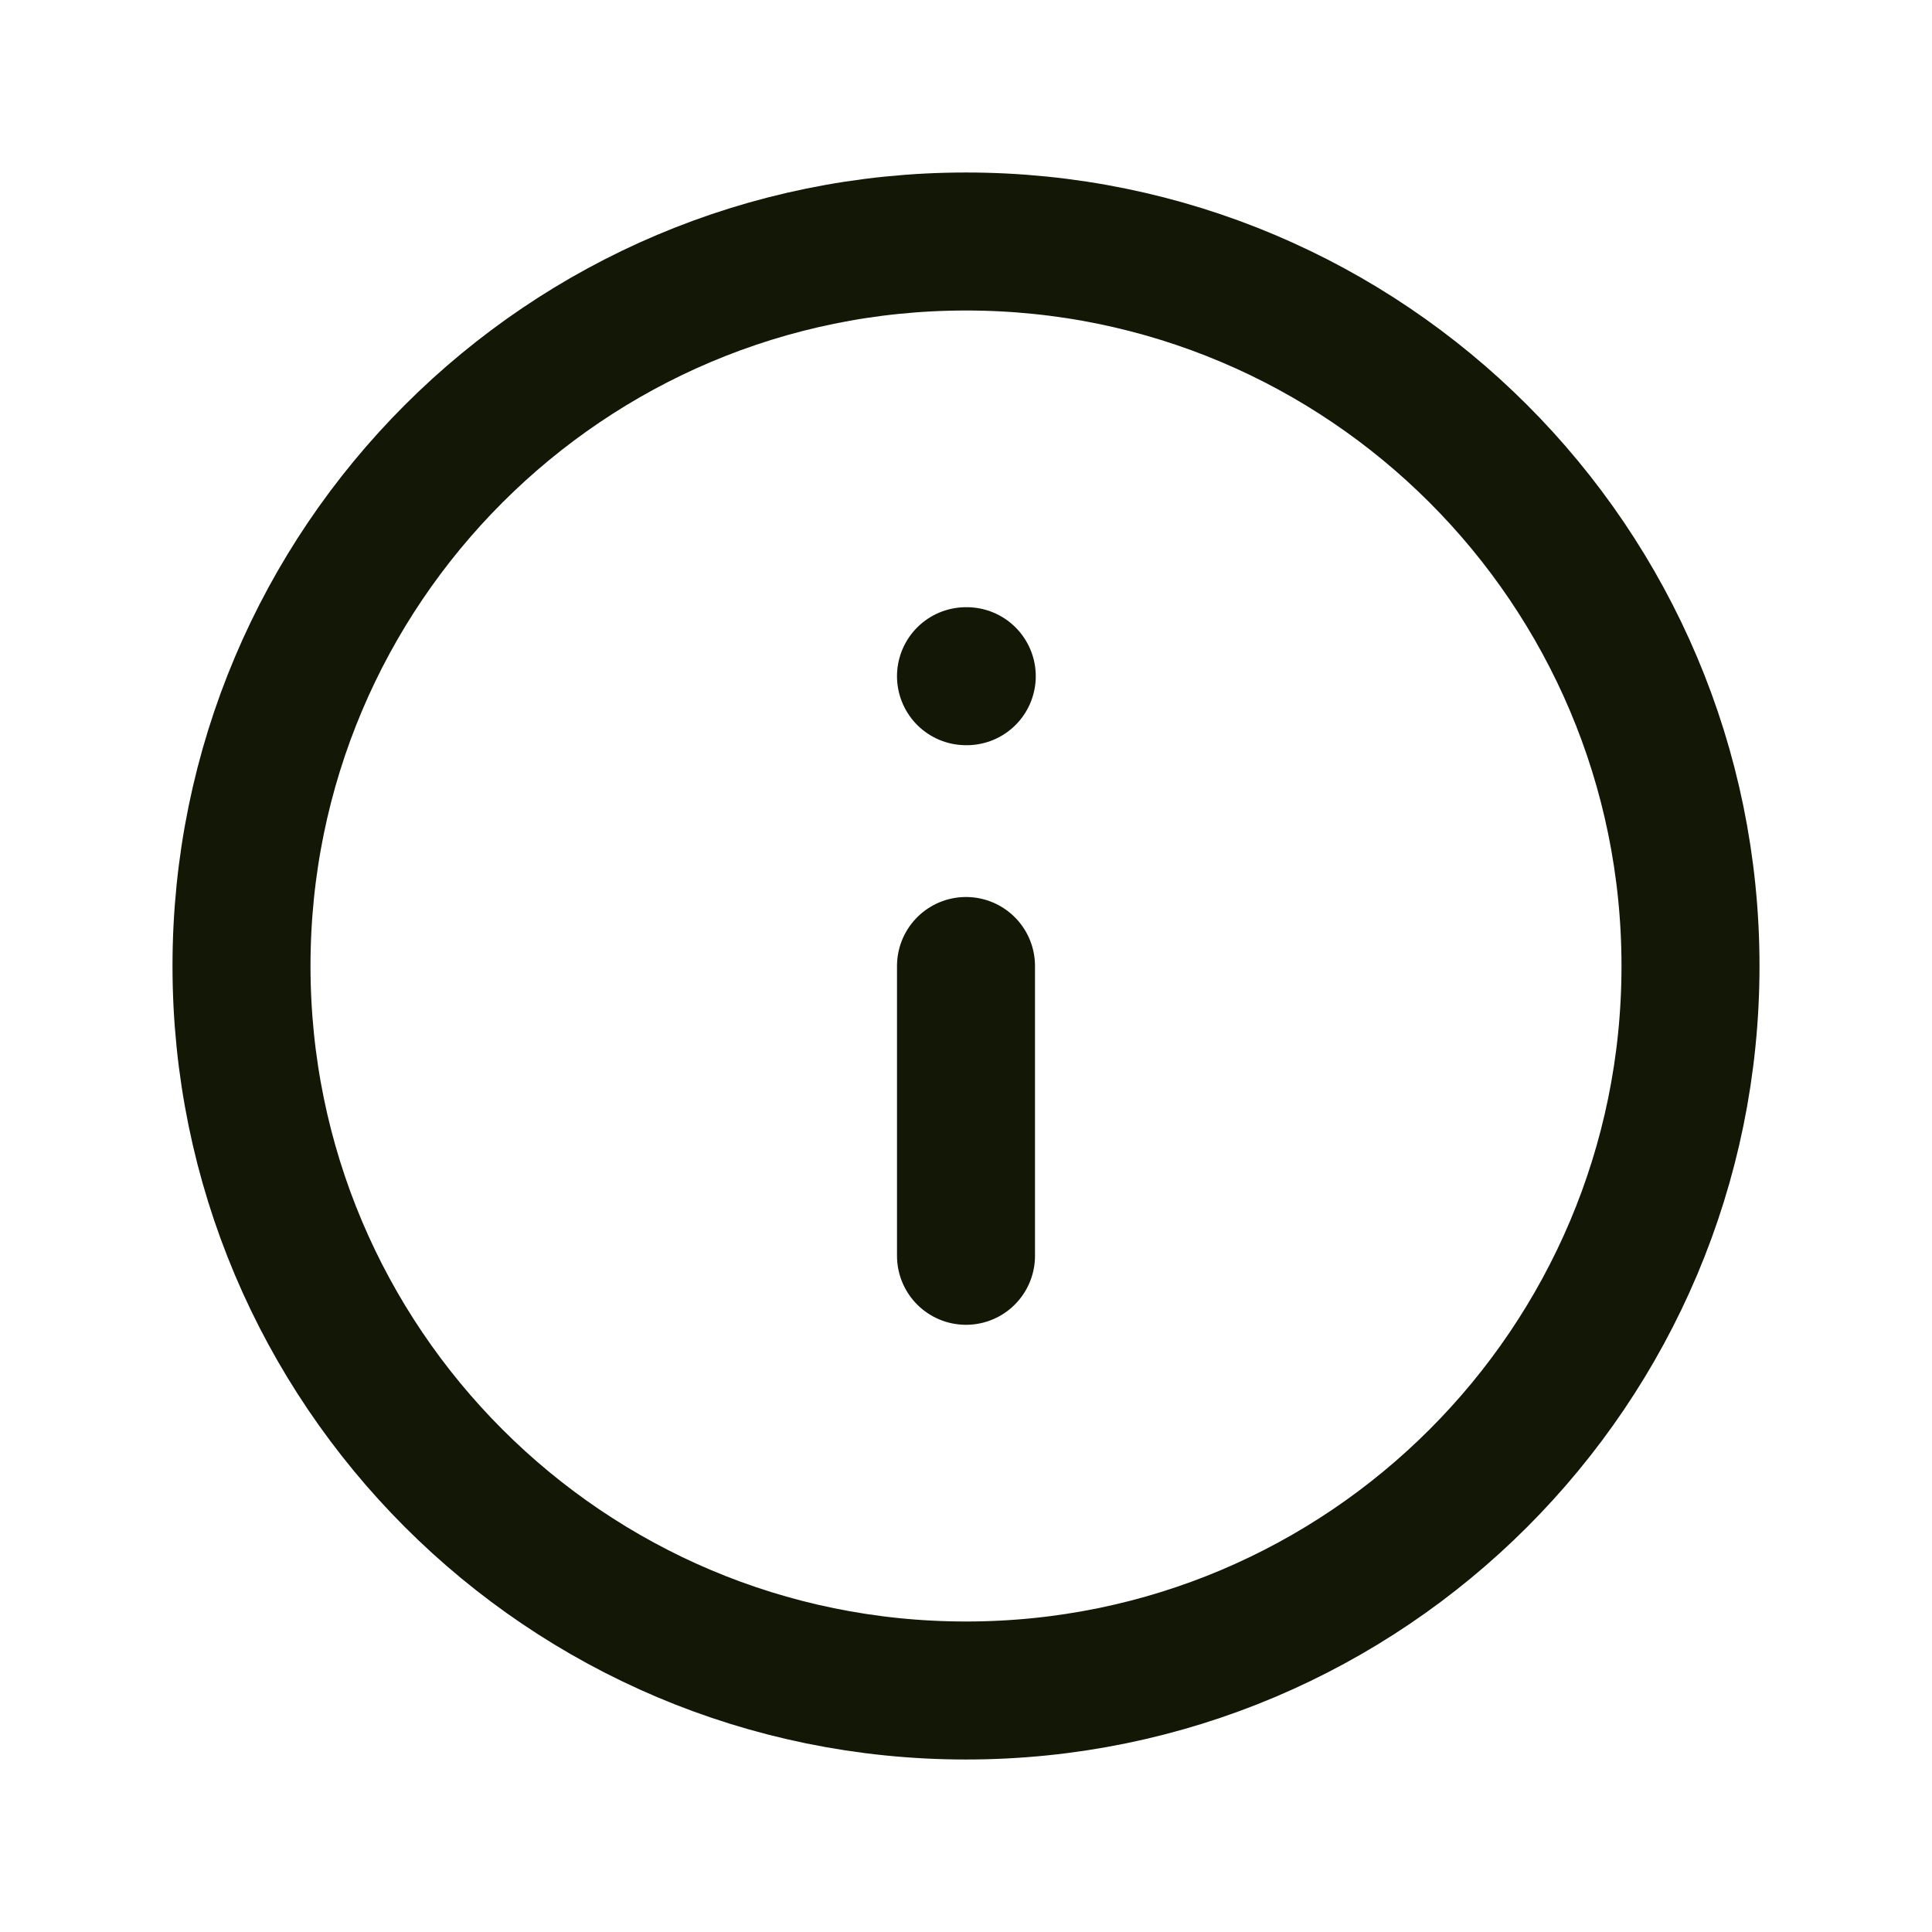
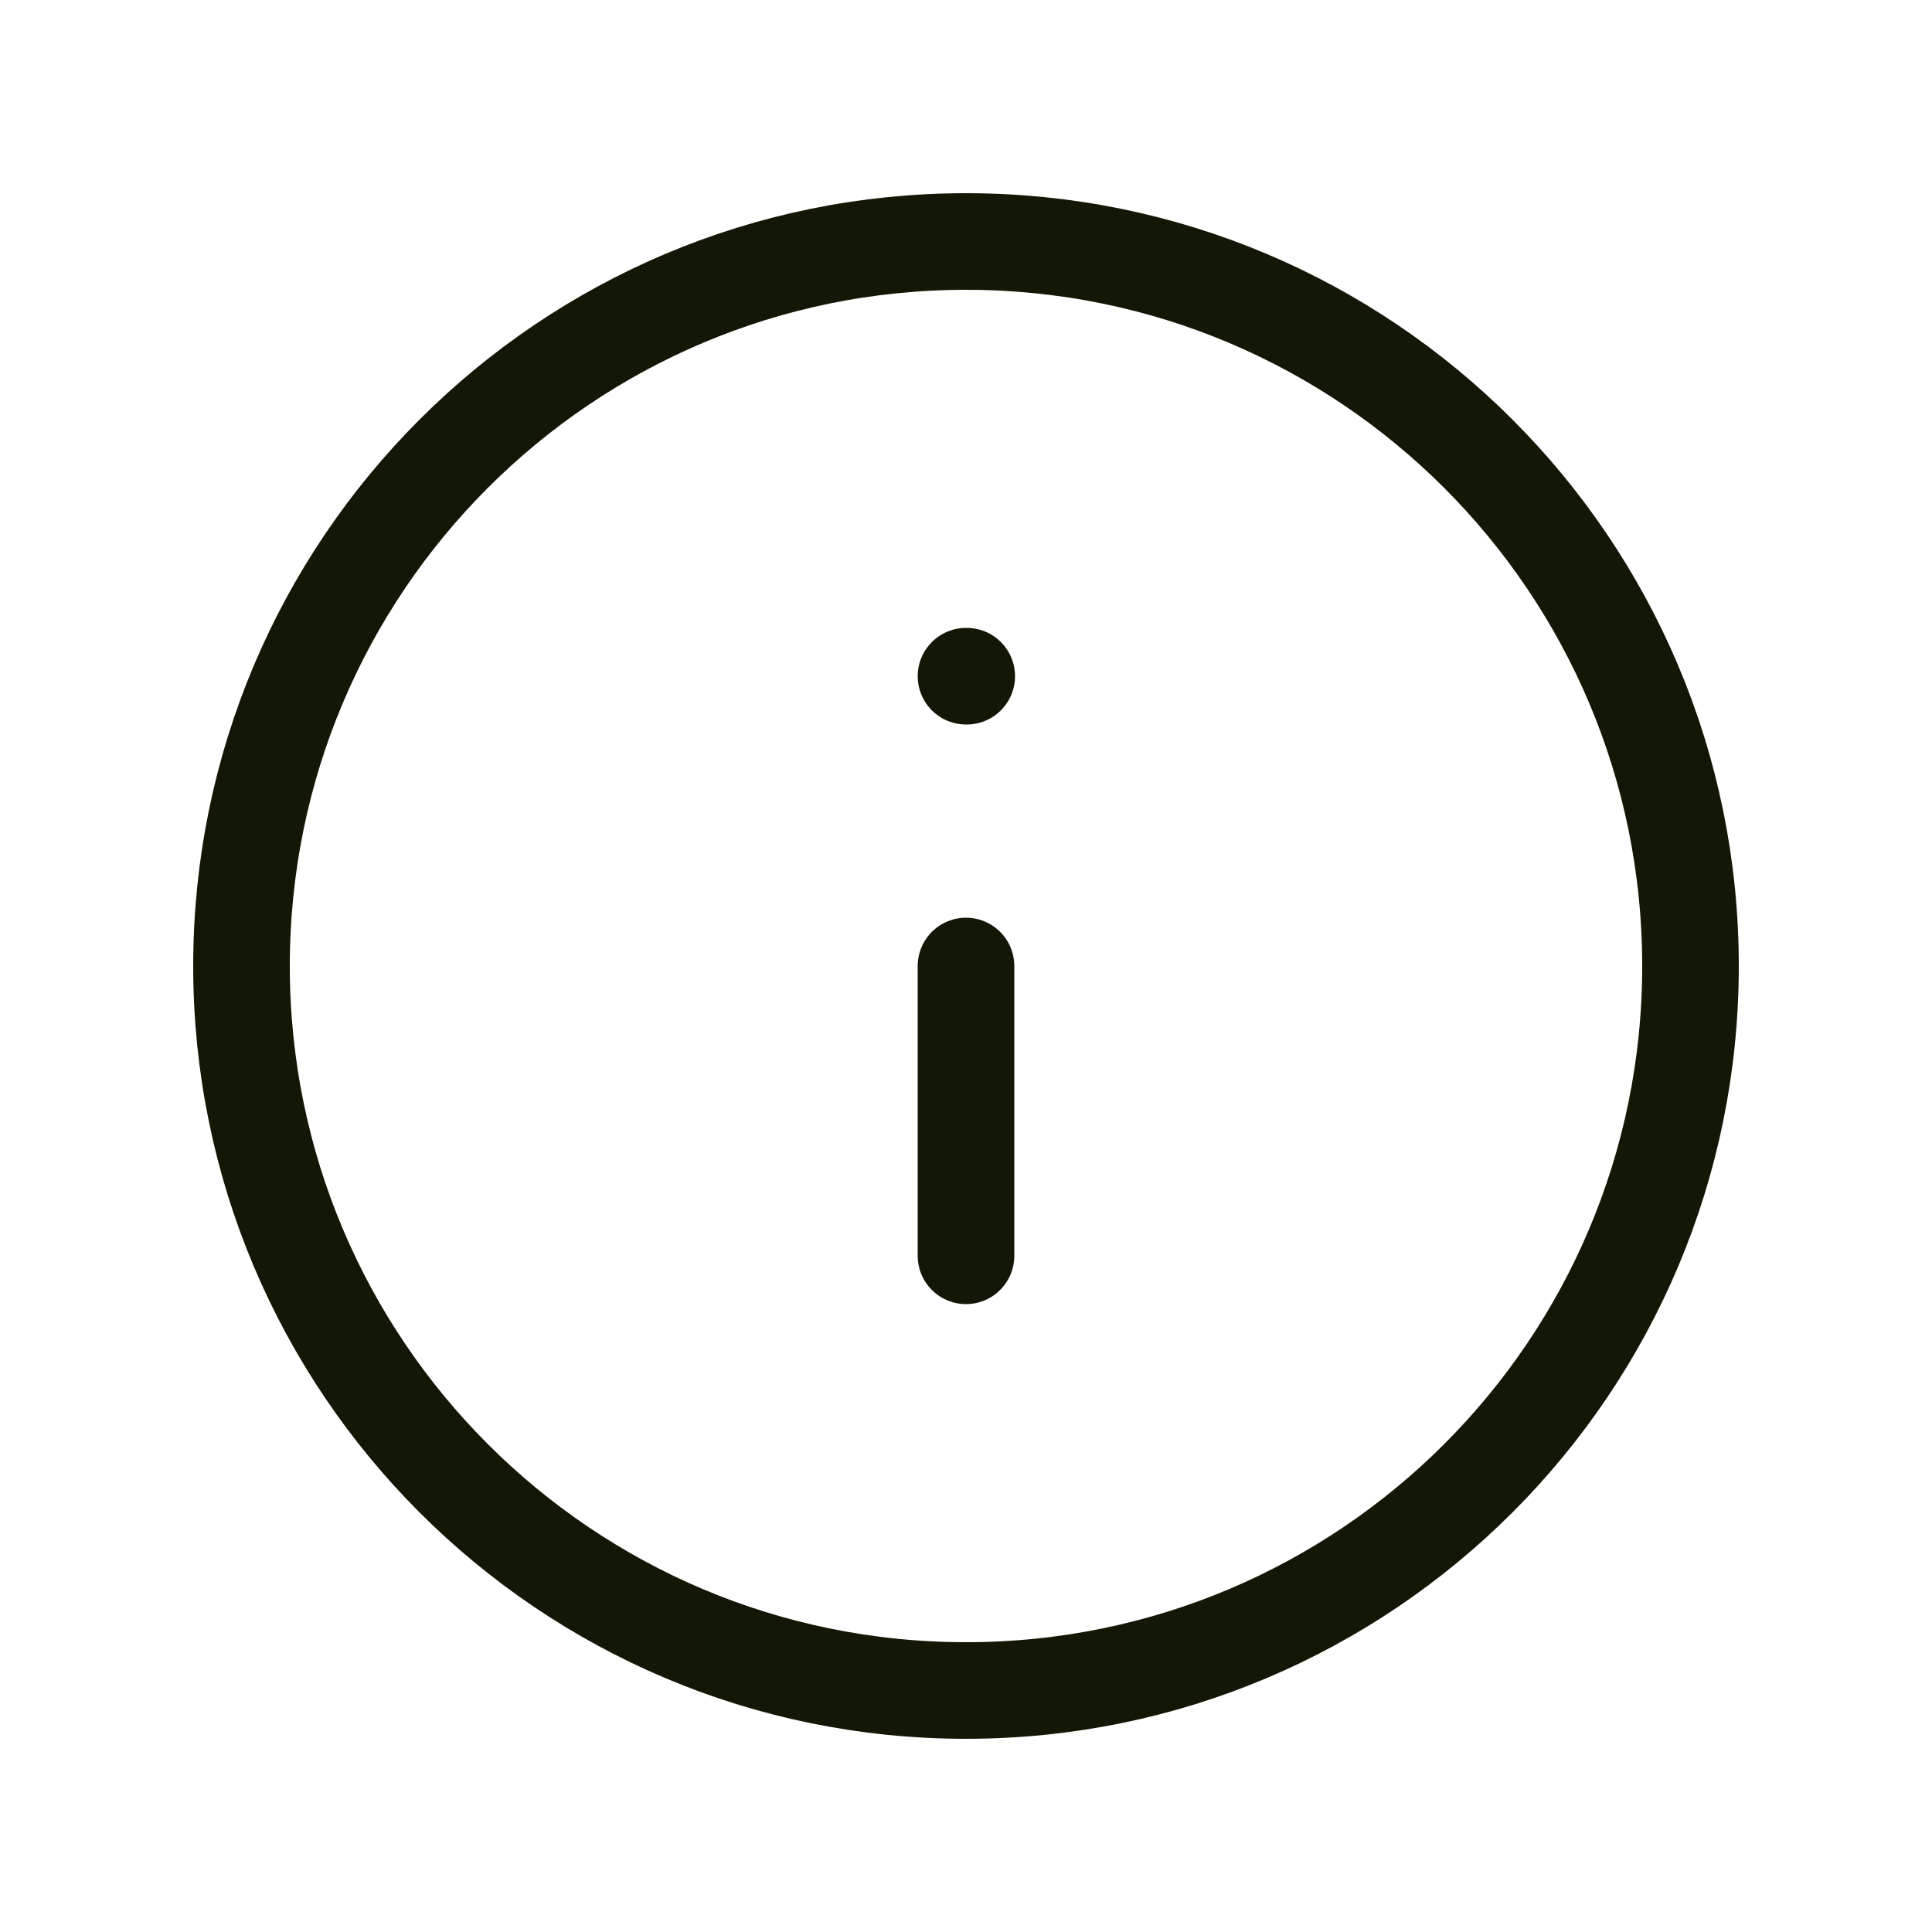
- <svg xmlns="http://www.w3.org/2000/svg" width="28" height="28" viewBox="0 0 28 28" fill="none">
-   <path d="M14 24.5C19.799 24.5 24.5 19.799 24.5 14C24.5 8.201 19.799 3.5 14 3.5C8.201 3.5 3.5 8.201 3.5 14C3.5 19.799 8.201 24.5 14 24.5Z" stroke="#131706" stroke-width="2" stroke-linecap="round" stroke-linejoin="round" />
-   <path d="M14 18.2V14M14 9.8H14.011" stroke="#131706" stroke-width="2" stroke-linecap="round" stroke-linejoin="round" />
+ <svg xmlns="http://www.w3.org/2000/svg" width="40" height="40" viewBox="0 0 40 40" fill="none">
+   <path d="M20 35C28.284 35 35 28.284 35 20C35 11.716 28.284 5 20 5C11.716 5 5 11.716 5 20C5 28.284 11.716 35 20 35Z" stroke="#131706" stroke-width="2" stroke-linecap="round" stroke-linejoin="round" />
+   <path d="M20 26V20M20 14H20.015" stroke="#131706" stroke-width="2" stroke-linecap="round" stroke-linejoin="round" />
</svg>
